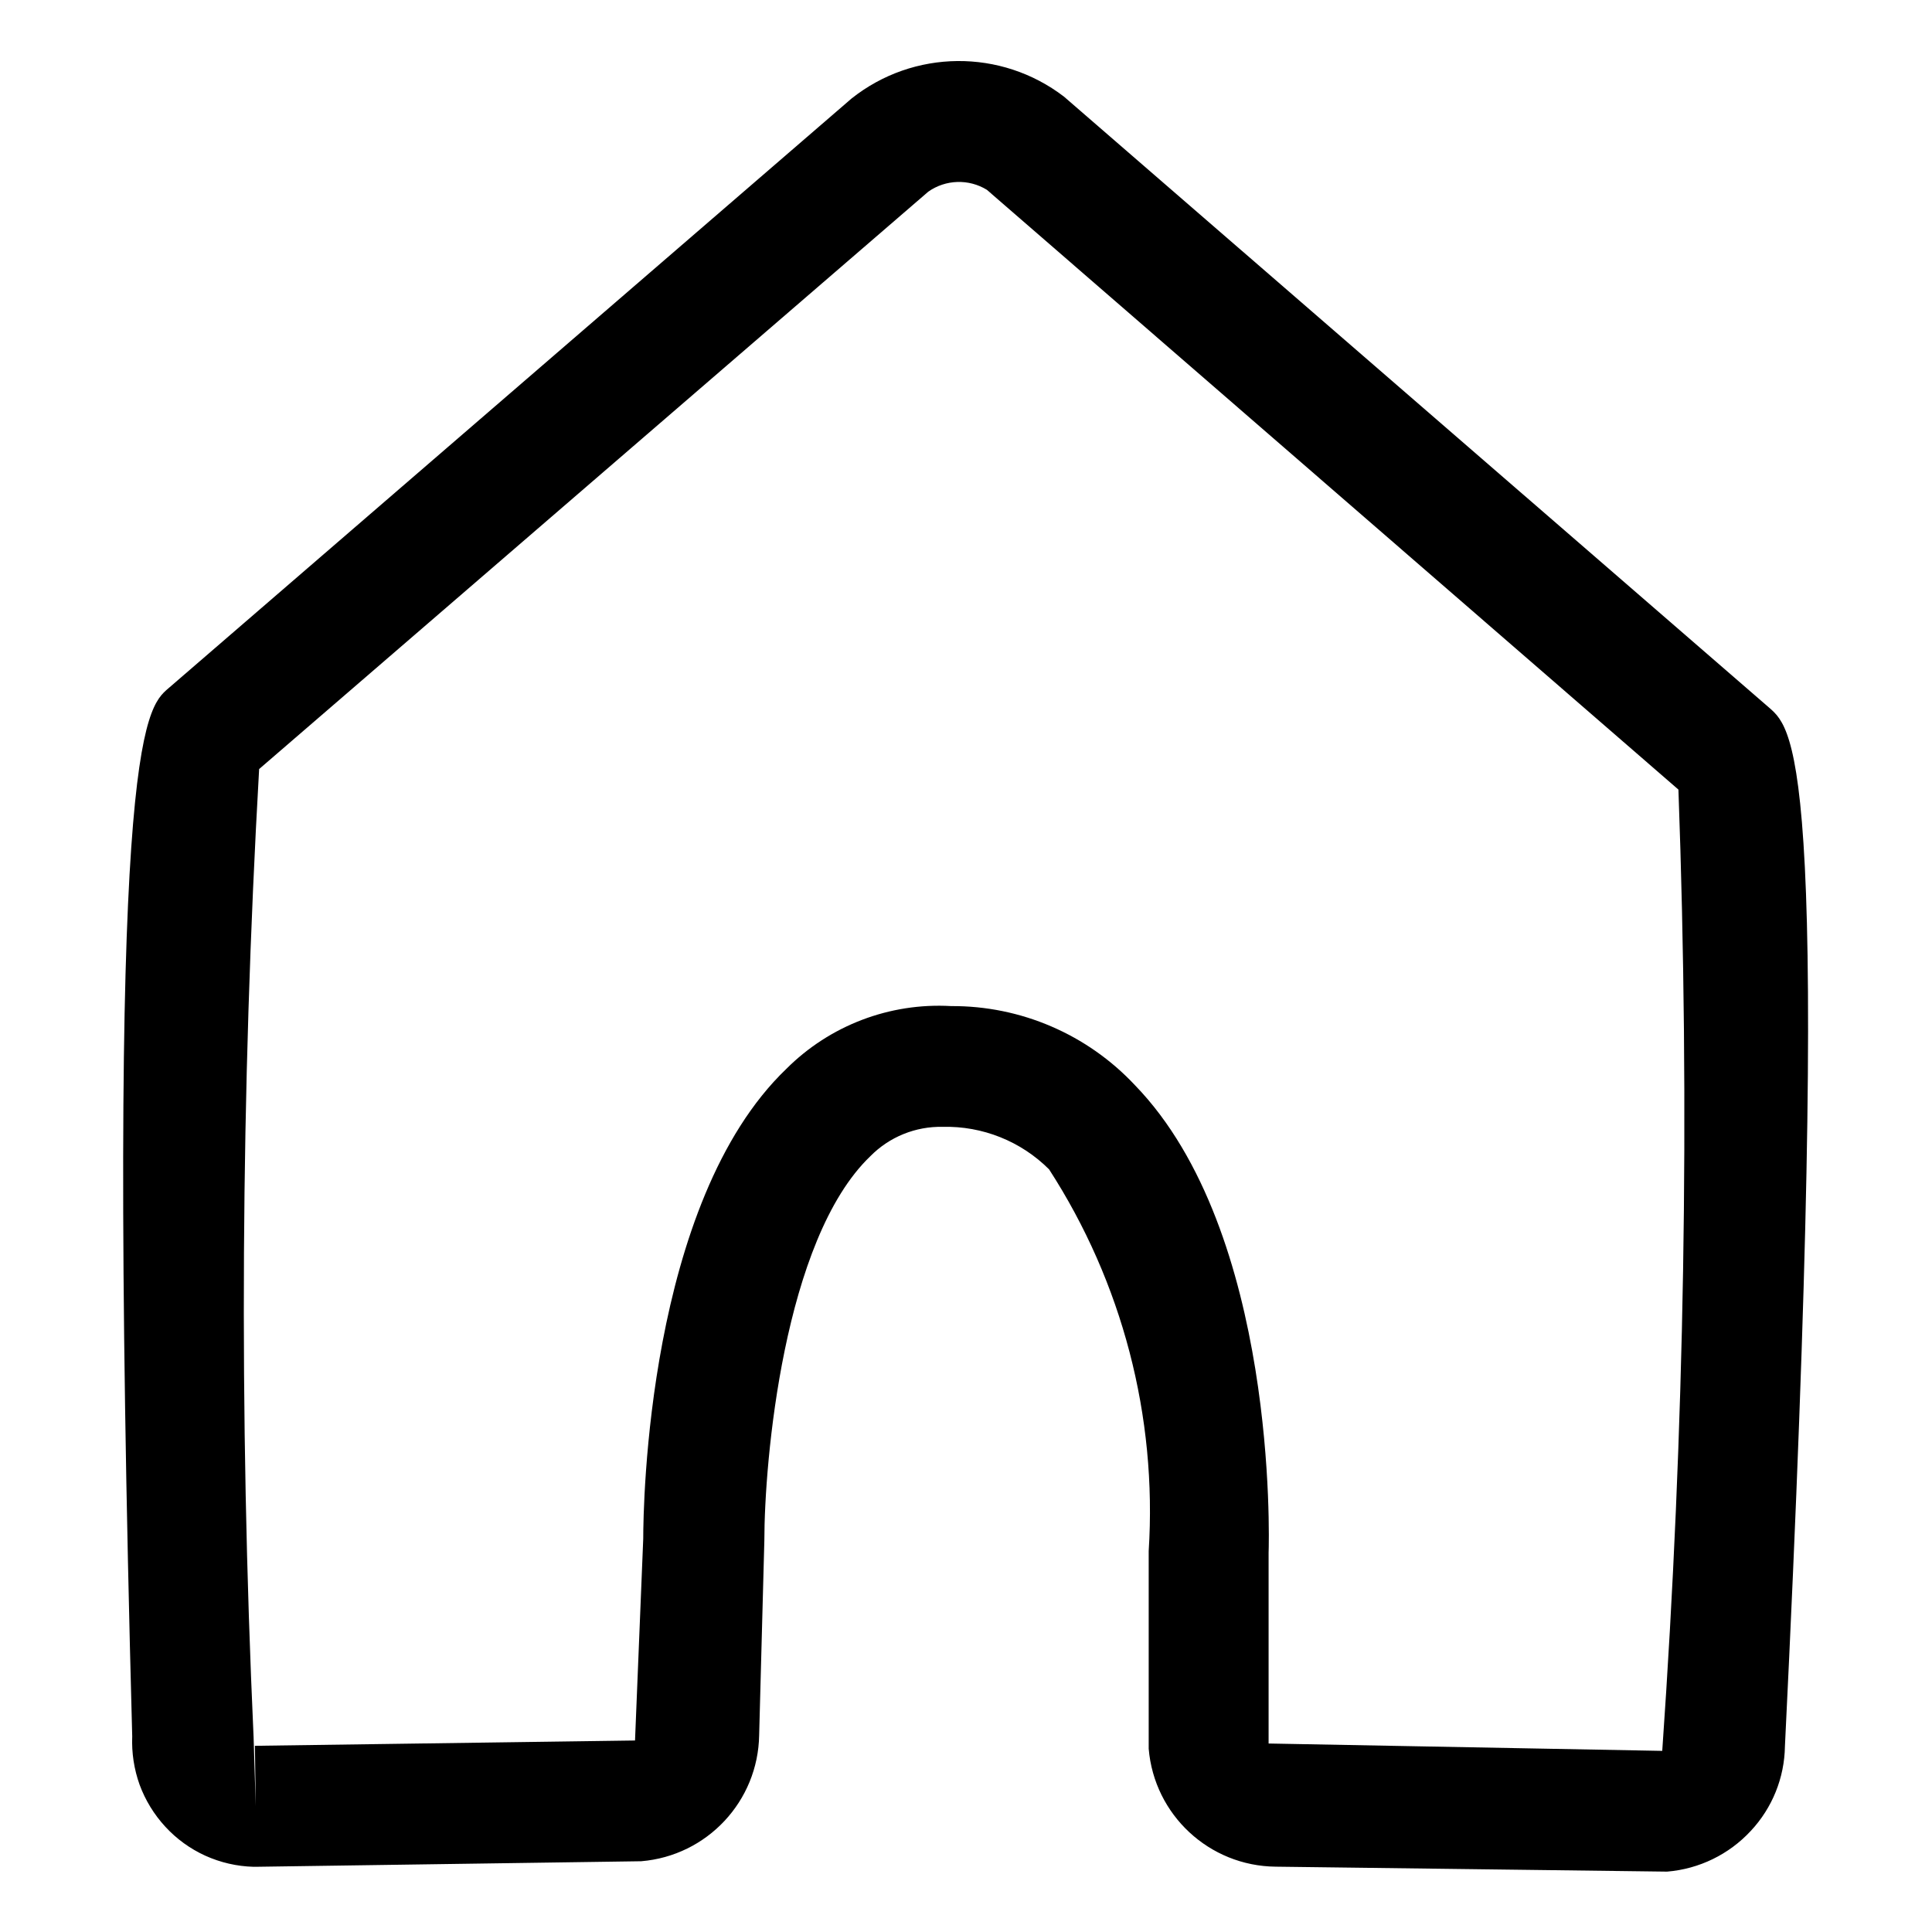
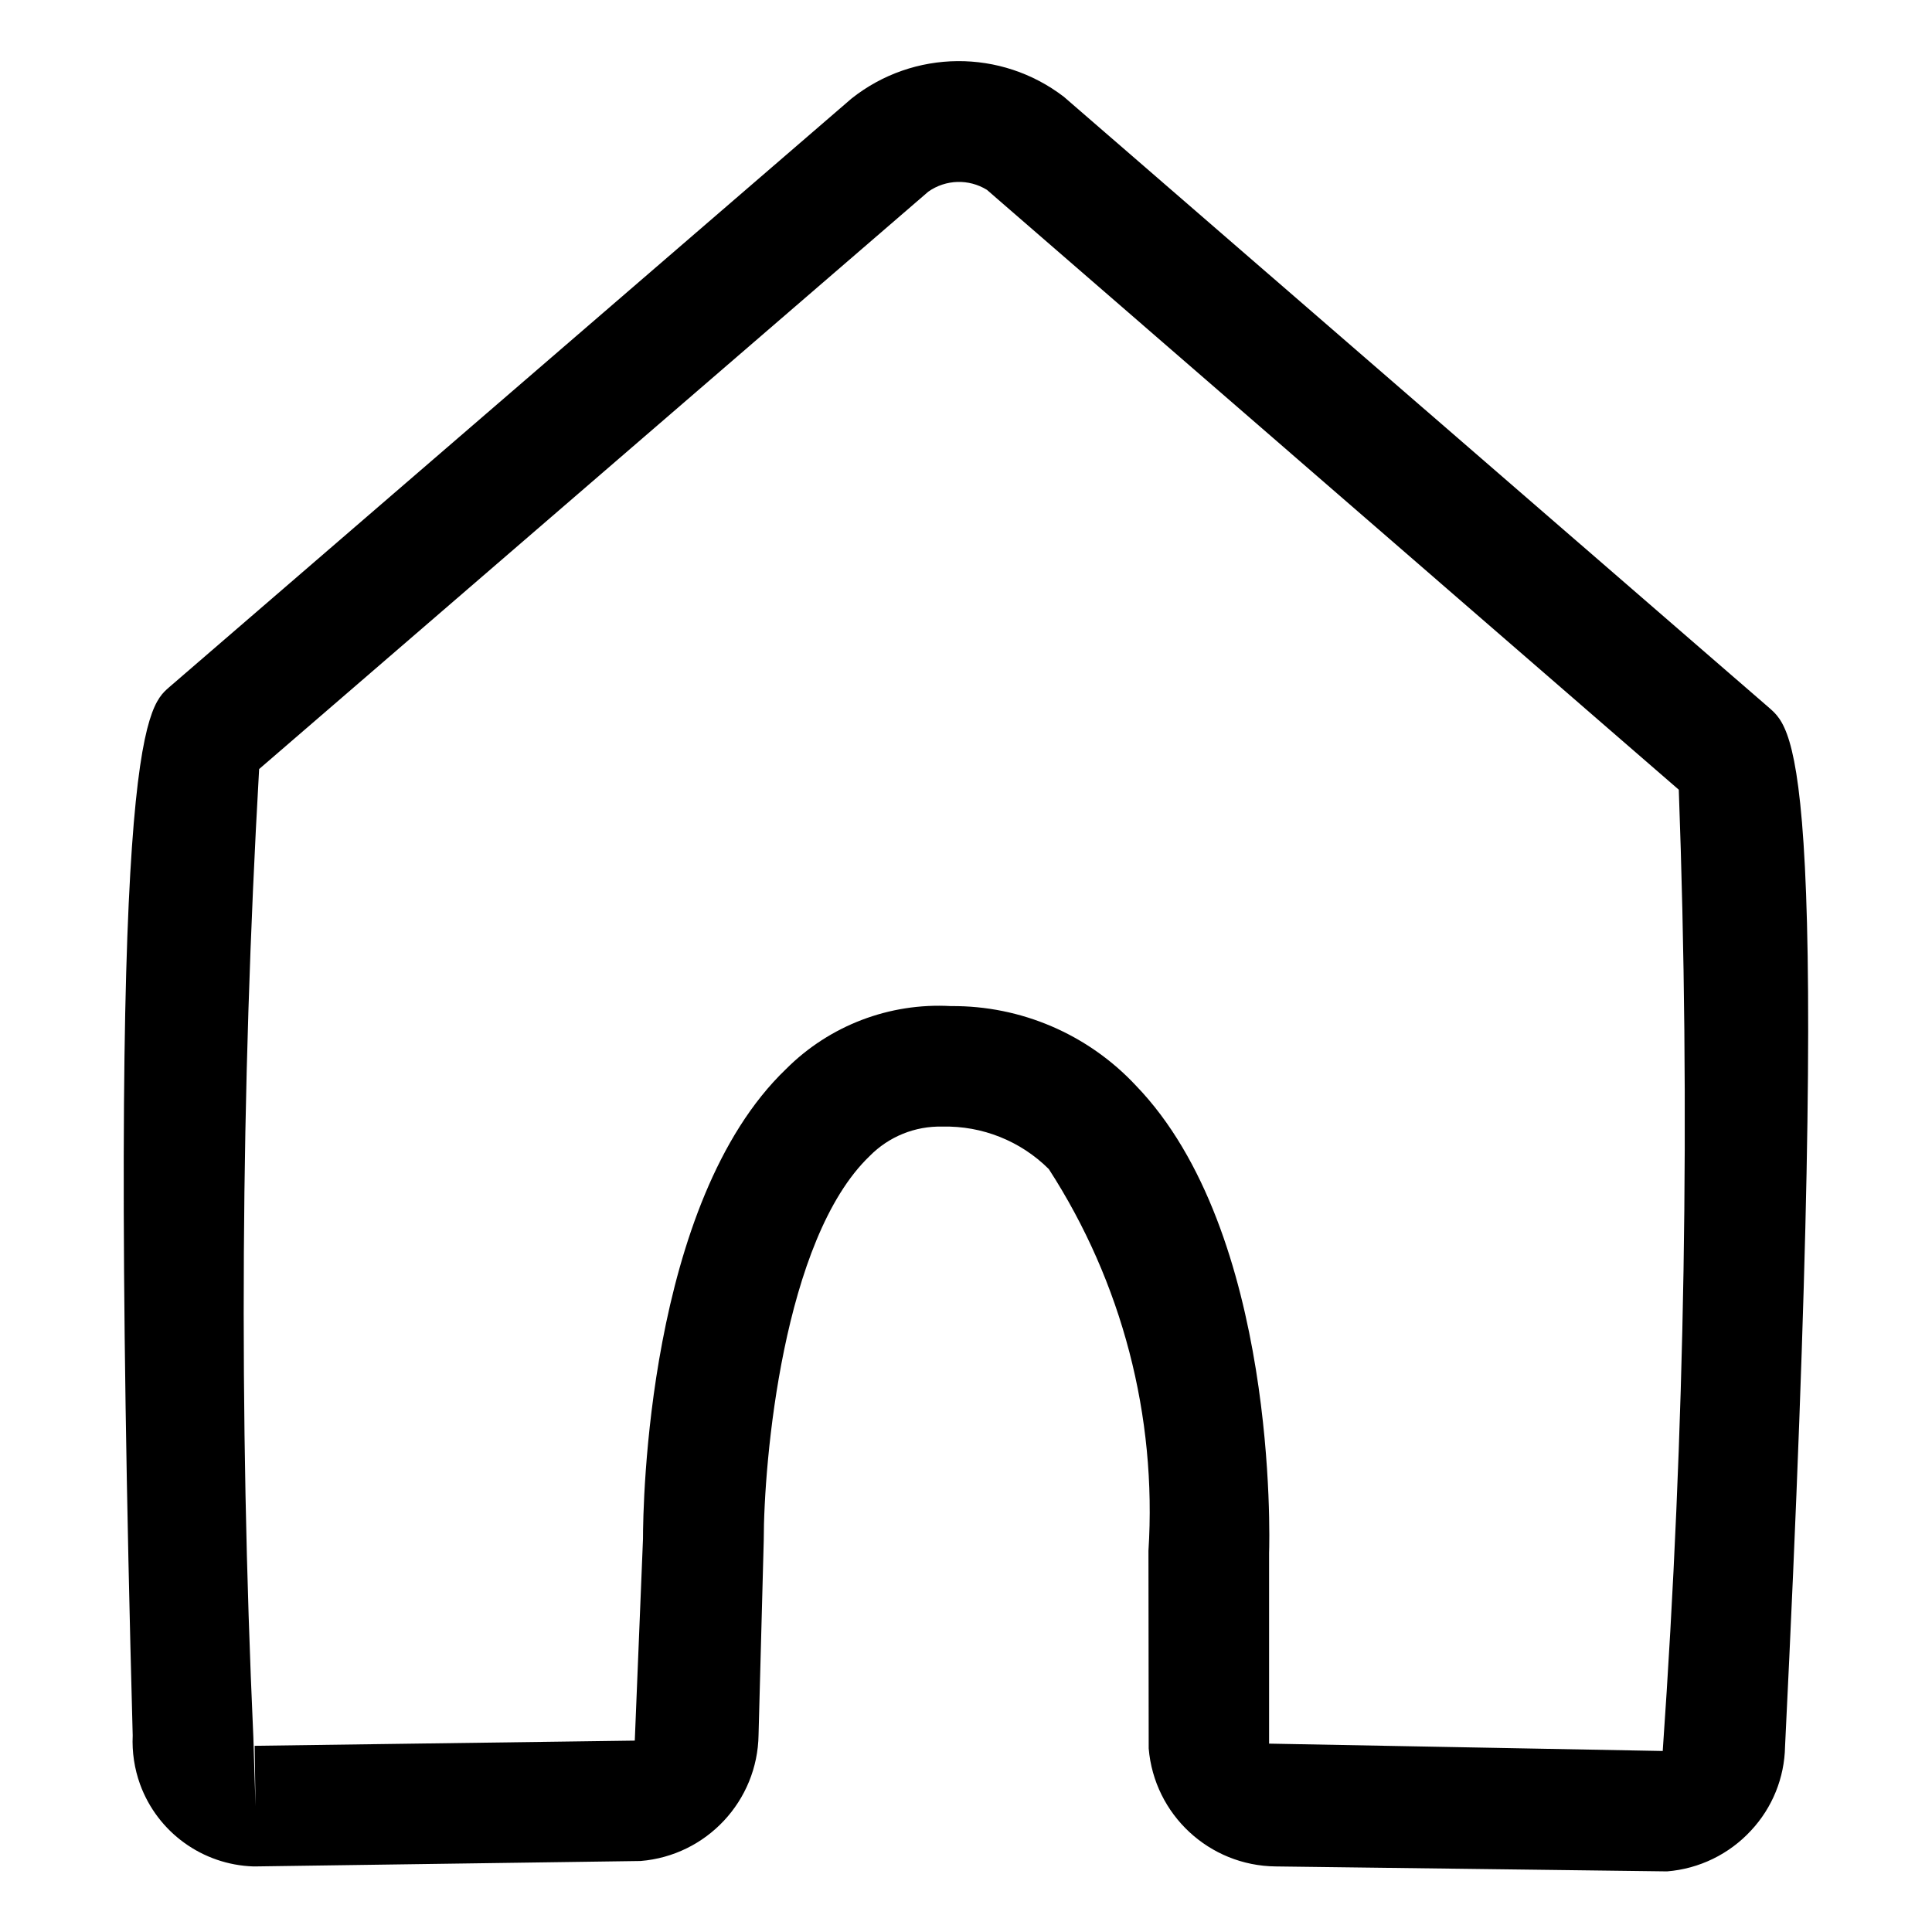
<svg xmlns="http://www.w3.org/2000/svg" viewBox="0 0 16 16">
  <g id="Layer_1" data-name="Layer 1">
-     <path d="M13.806,15.5l-3.241-.041a1.066,1.066,0,0,1-1.052-.977l0-1.637a5.212,5.212,0,0,0-.825-3.161,1.206,1.206,0,0,0-.881-.352.817.817,0,0,0-.6.244c-.719.69-.877,2.531-.877,3.183l-.043,1.61a1.065,1.065,0,0,1-.977,1.045l-3.194.046H2.1a1.038,1.038,0,0,1-.4-.092,1.028,1.028,0,0,1-.331-.24,1.048,1.048,0,0,1-.213-.348,1.06,1.06,0,0,1-.061-.4c-.222-8.223.1-8.509.3-8.68L7.052.816A1.43,1.43,0,0,1,8.811.8l5.842,5.062c.212.186.529.464.129,8.6a1.048,1.048,0,0,1-.282.7A1.064,1.064,0,0,1,13.806,15.5ZM2.146,6.369A78.4,78.4,0,0,0,2.1,14.384l.018.574-.007-.5,3.148-.044.068-1.671c0-.269.033-2.787,1.185-3.891a1.785,1.785,0,0,1,1.365-.52h0A2.068,2.068,0,0,1,9.4,8.988c1.178,1.216,1.11,3.763,1.106,3.871v1.58l3.26.061a75.087,75.087,0,0,0,.134-7.961L8.173,1.572a.442.442,0,0,0-.485.015Z" />
+     <path d="M13.806,15.498l-3.241-.041a1.066,1.066,0,0,1-1.052-.977l-.002-1.637A5.212,5.212,0,0,0,8.686,9.682a1.208,1.208,0,0,0-.881-.352.816.816,0,0,0-.603.244c-.719.689-.877,2.531-.877,3.183l-.043,1.61a1.064,1.064,0,0,1-.977,1.045l-3.194.045L2.099,15.457a1.035,1.035,0,0,1-.939-.68,1.046,1.046,0,0,1-.061-.404c-.222-8.223.105-8.509.3-8.68L7.052.816A1.429,1.429,0,0,1,8.811.802l5.843,5.062c.211.186.529.463.129,8.6a1.047,1.047,0,0,1-.282.696A1.062,1.062,0,0,1,13.806,15.498ZM2.146,6.369a78.476,78.476,0,0,0-.048,8.015l.018.574-.007-.5,3.148-.043.068-1.671c0-.27.033-2.788,1.185-3.891a1.786,1.786,0,0,1,1.364-.521H7.876a2.071,2.071,0,0,1,1.529.656c1.177,1.216,1.109,3.764,1.105,3.872l0,1.58,3.26.061a74.995,74.995,0,0,0,.133-7.961L8.173,1.572A.441.441,0,0,0,7.688,1.587Z" />
  </g>
</svg>
